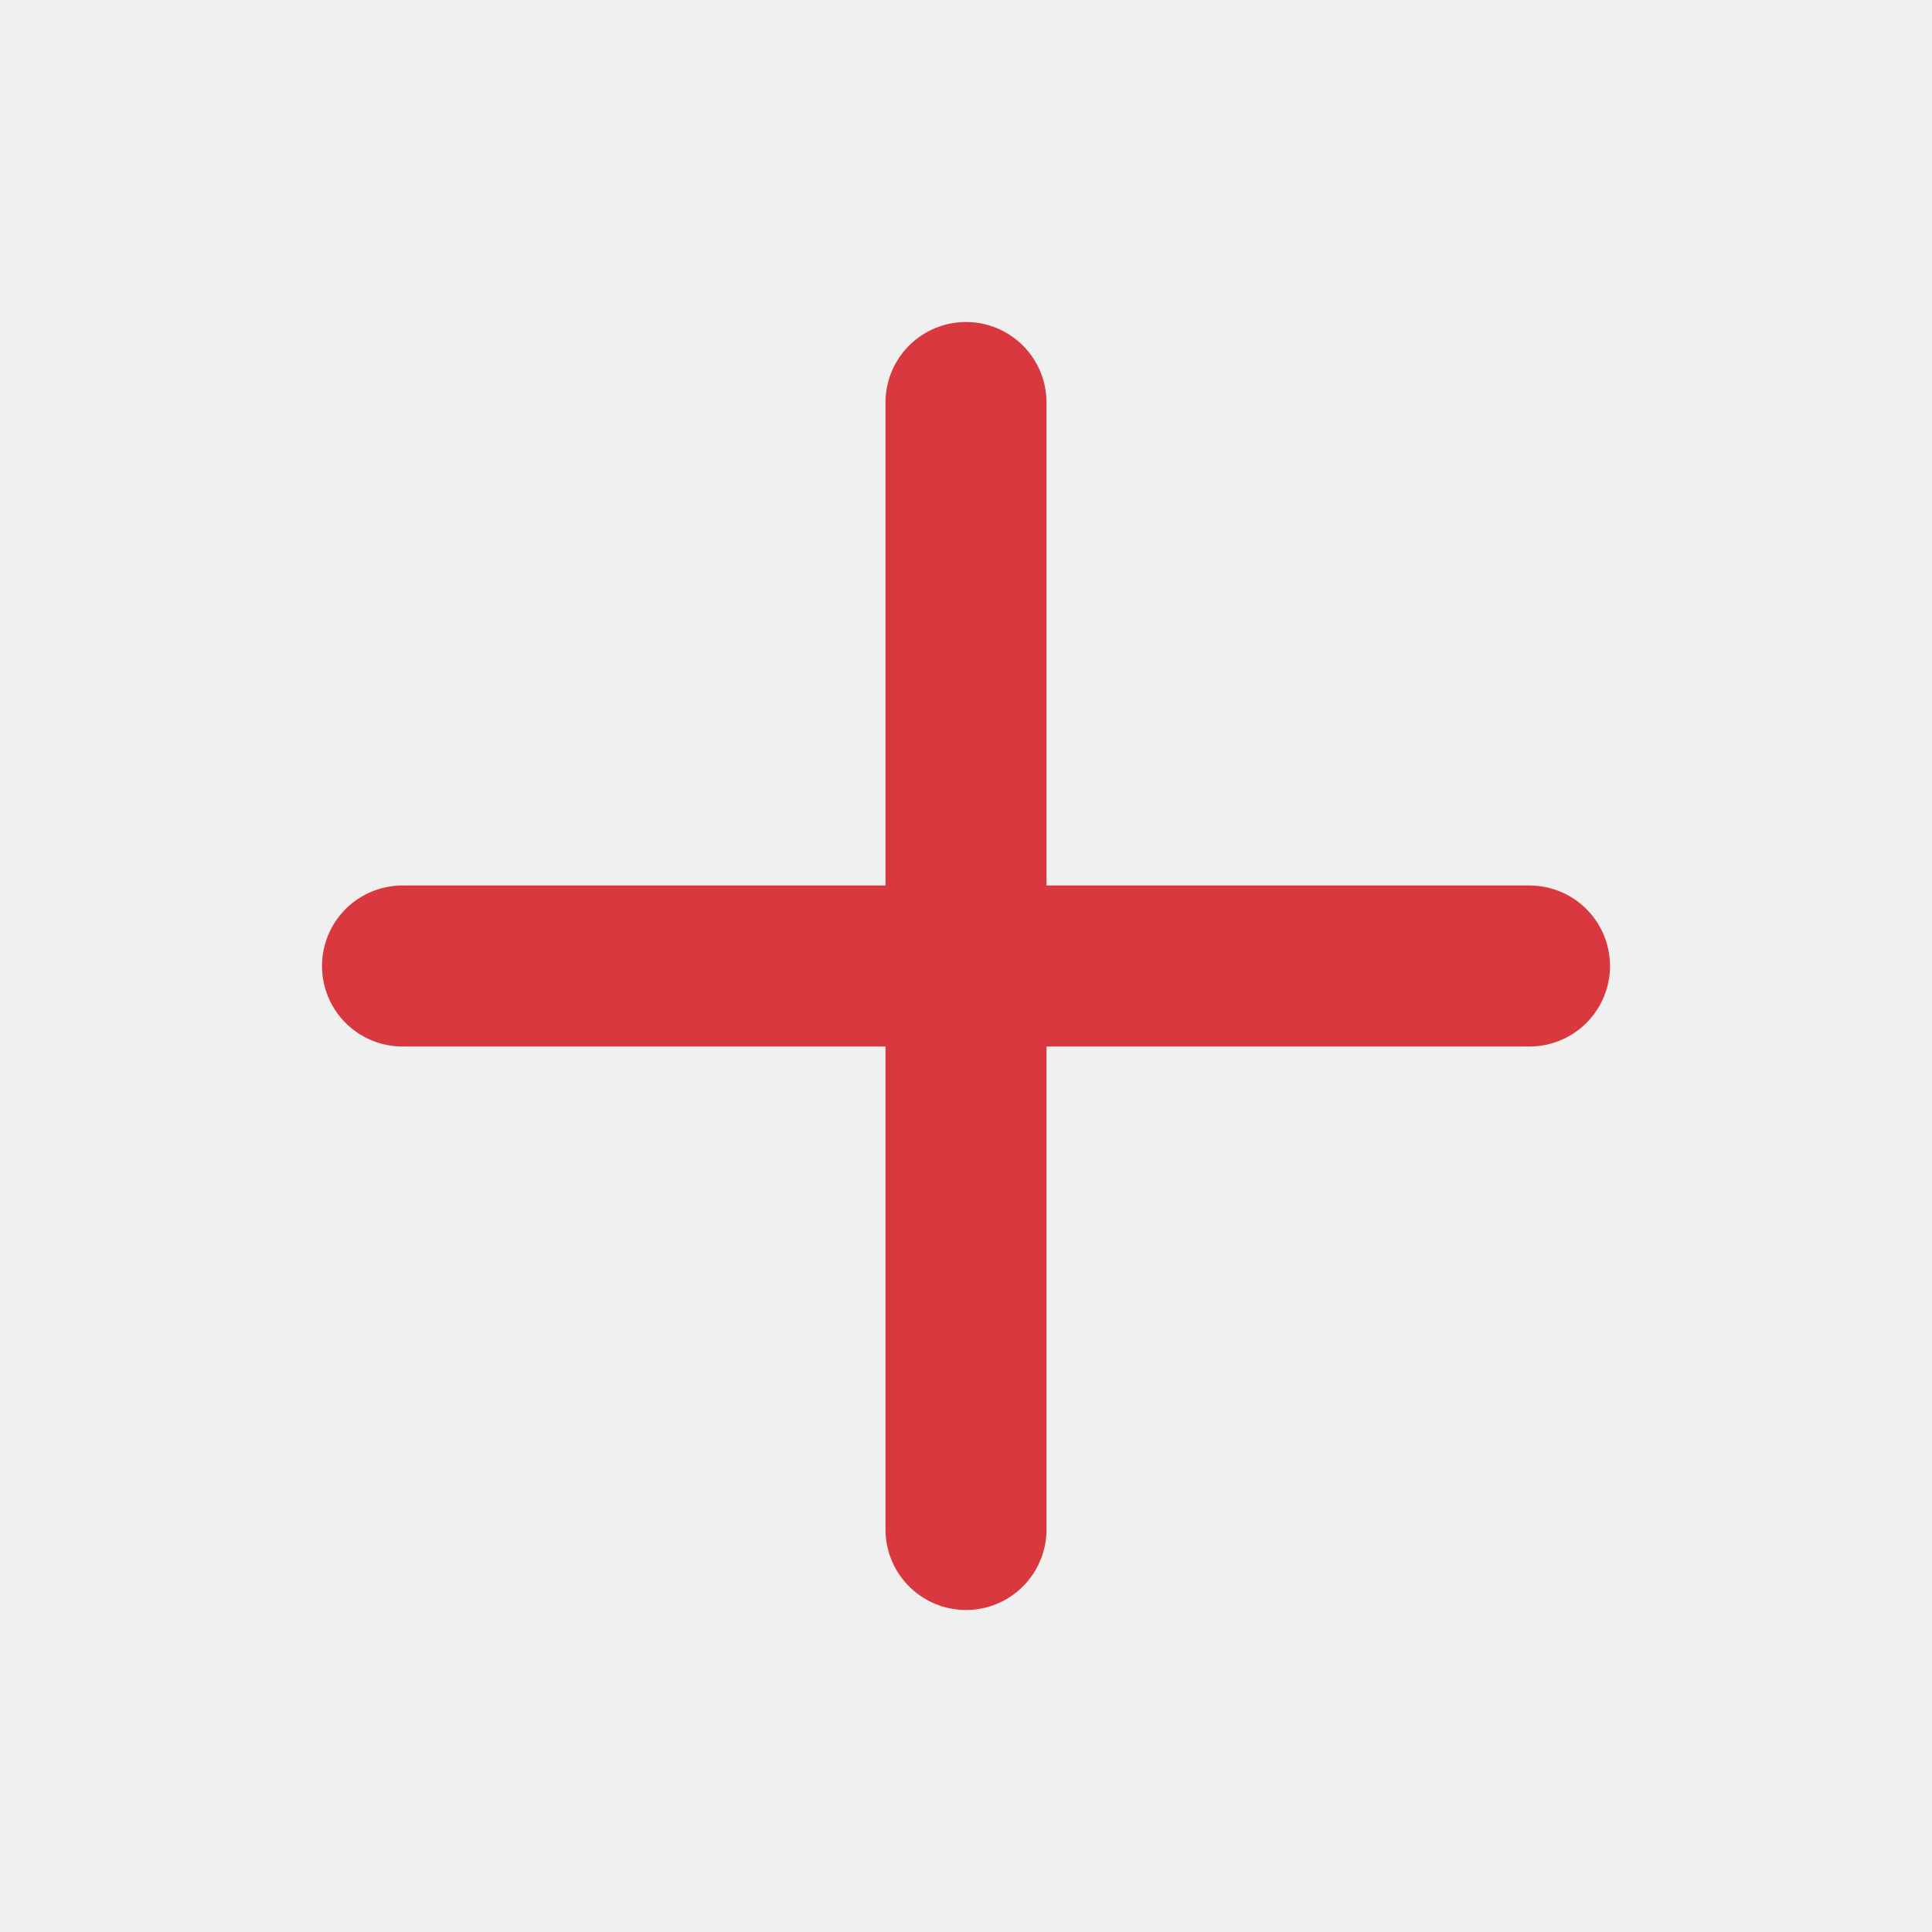
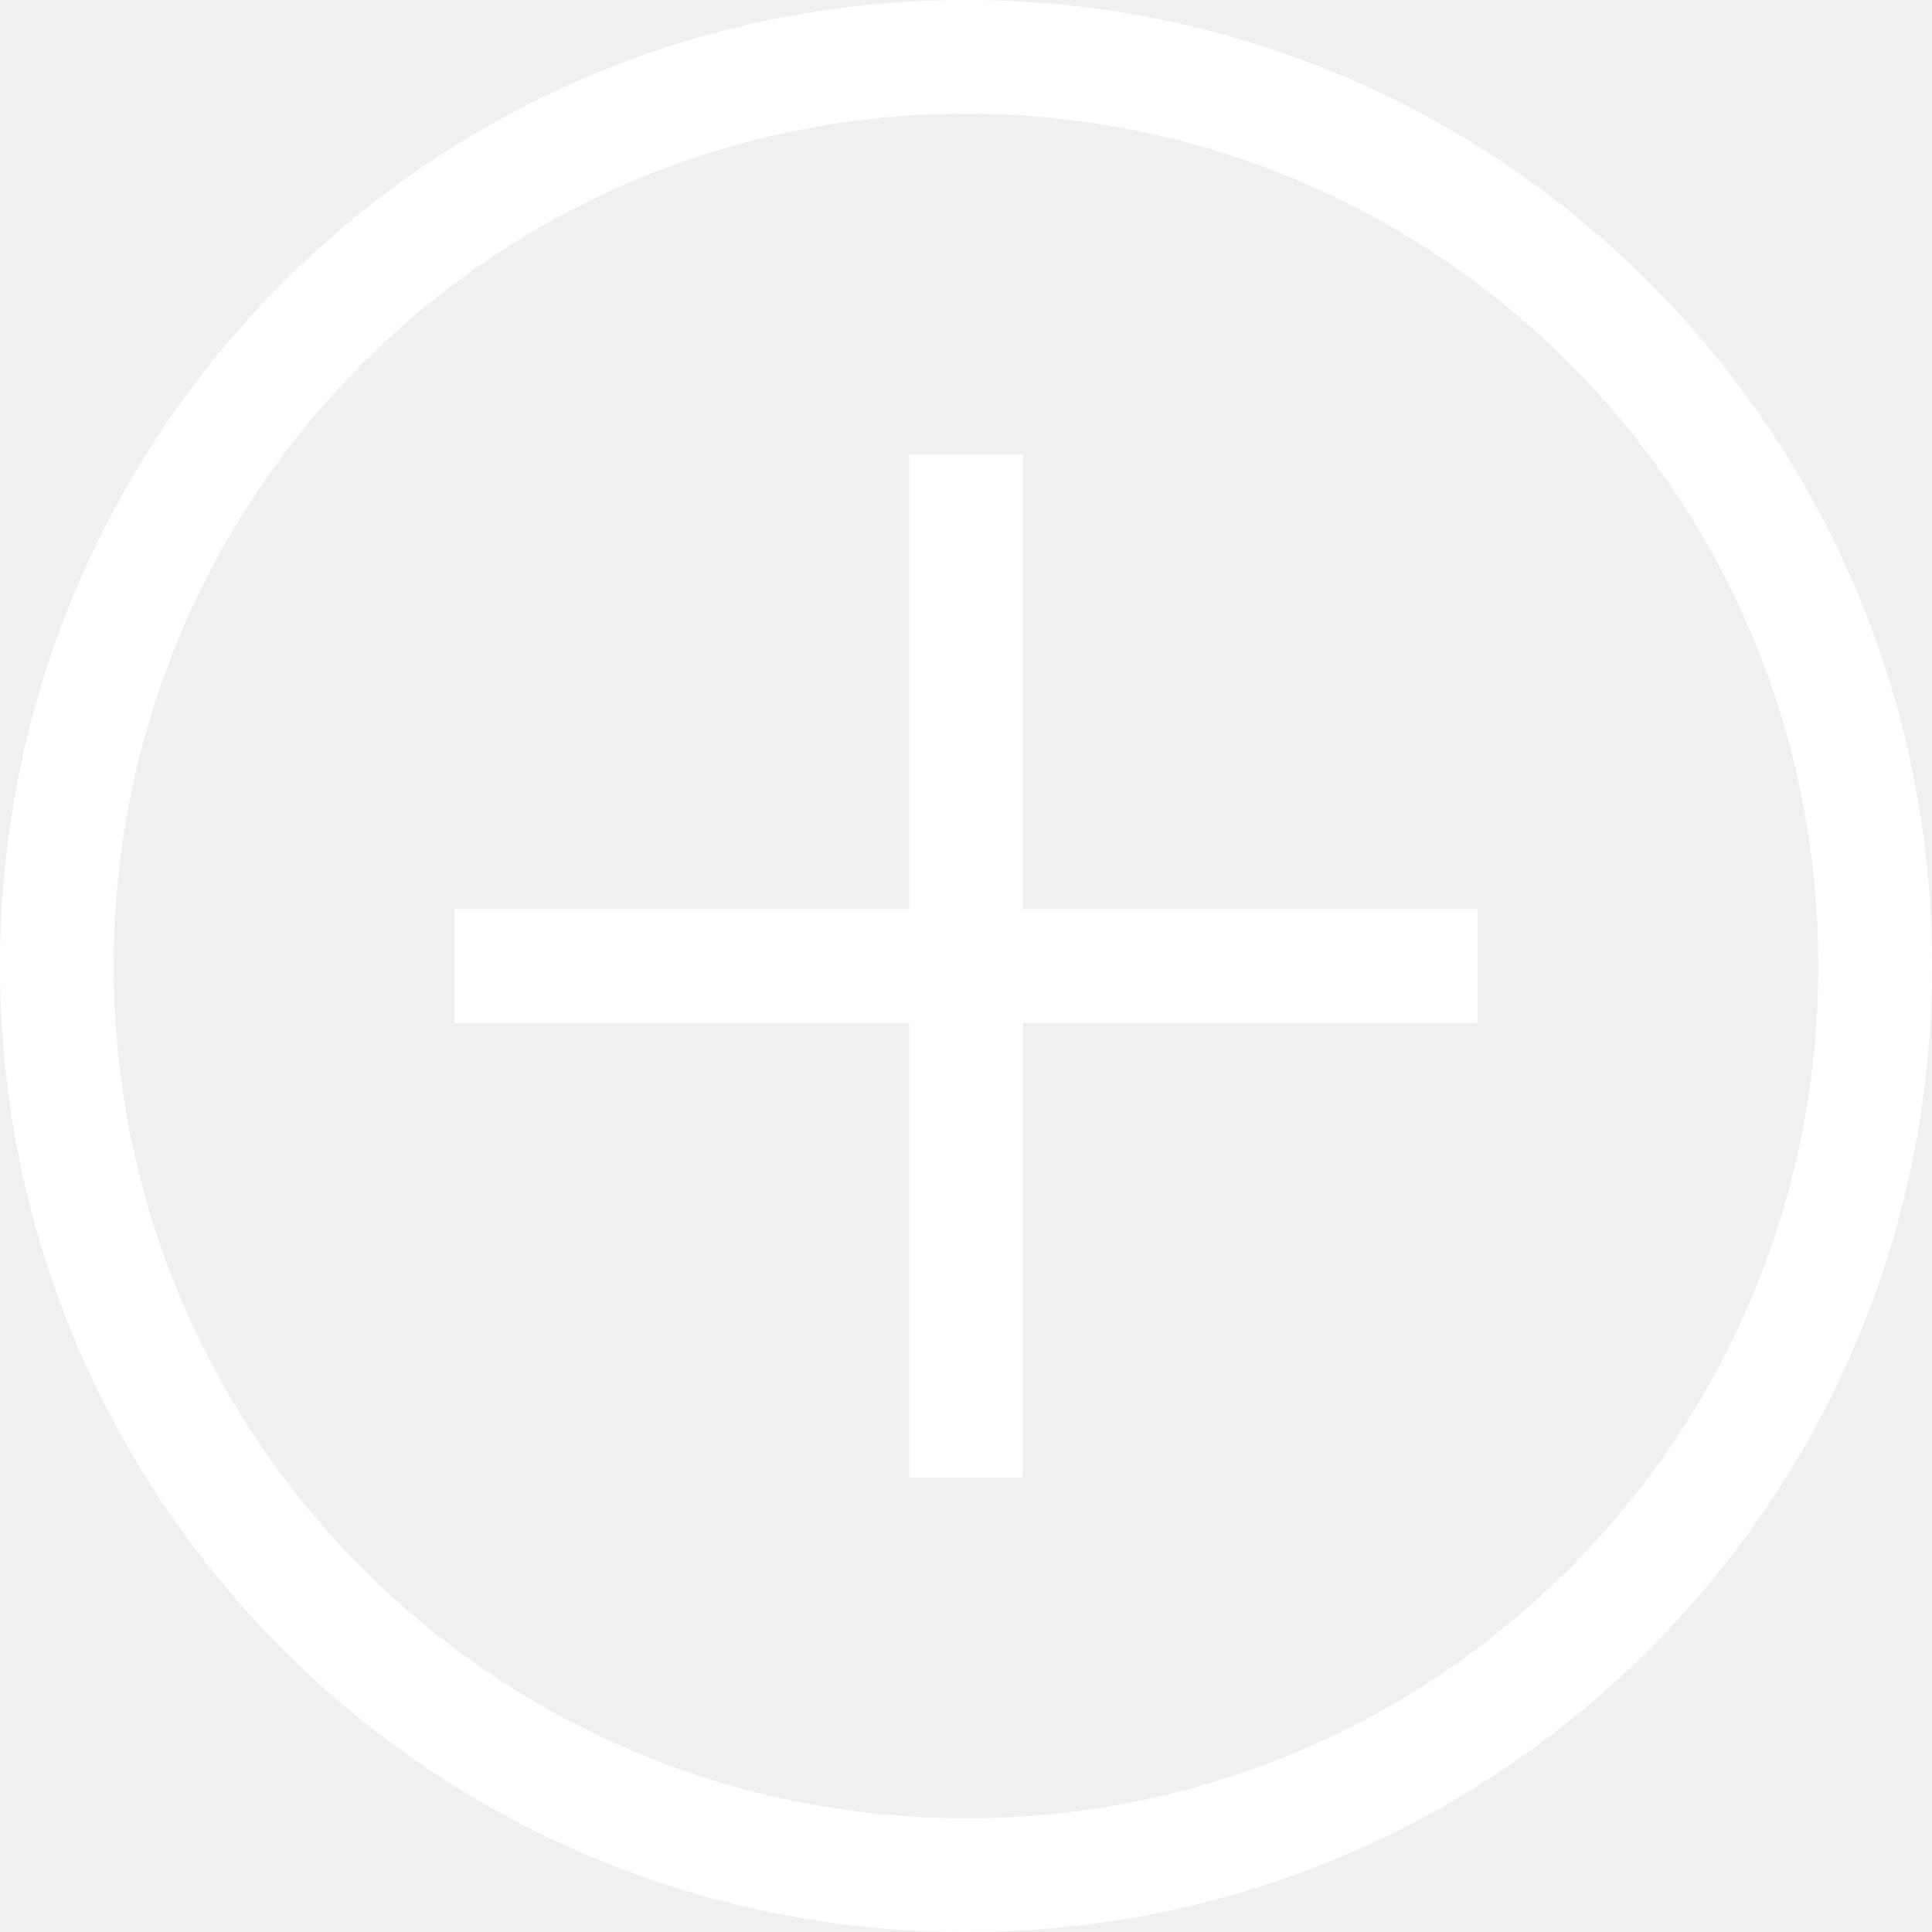
- <svg xmlns="http://www.w3.org/2000/svg" width="24" height="24" viewBox="0 0 24 24" fill="white" stroke="rgb(216,56,62)" stroke-width="2" stroke-linecap="round" stroke-linejoin="round" class="lucide lucide-plus">
-   <path d="M5 12h14" />
-   <path d="M12 5v14" />
+ <svg xmlns="http://www.w3.org/2000/svg" width="25" height="25" viewBox="0 0 25 25" fill="none">
+   <path d="M12.5 25C5.588 25 0 19.412 0 12.5C0 5.588 5.588 0 12.5 0C19.412 0 25 5.588 25 12.5C25 19.412 19.412 25 12.5 25ZM12.5 1.471C6.397 1.471 1.471 6.397 1.471 12.5C1.471 18.603 6.397 23.529 12.5 23.529C18.603 23.529 23.529 18.603 23.529 12.5C23.529 6.397 18.603 1.471 12.5 1.471Z" fill="white" />
+   <path d="M5.882 11.765H19.118V13.235H5.882V11.765Z" fill="white" />
+   <path d="M11.765 5.882H13.235V19.118H11.765V5.882Z" fill="white" />
</svg>
